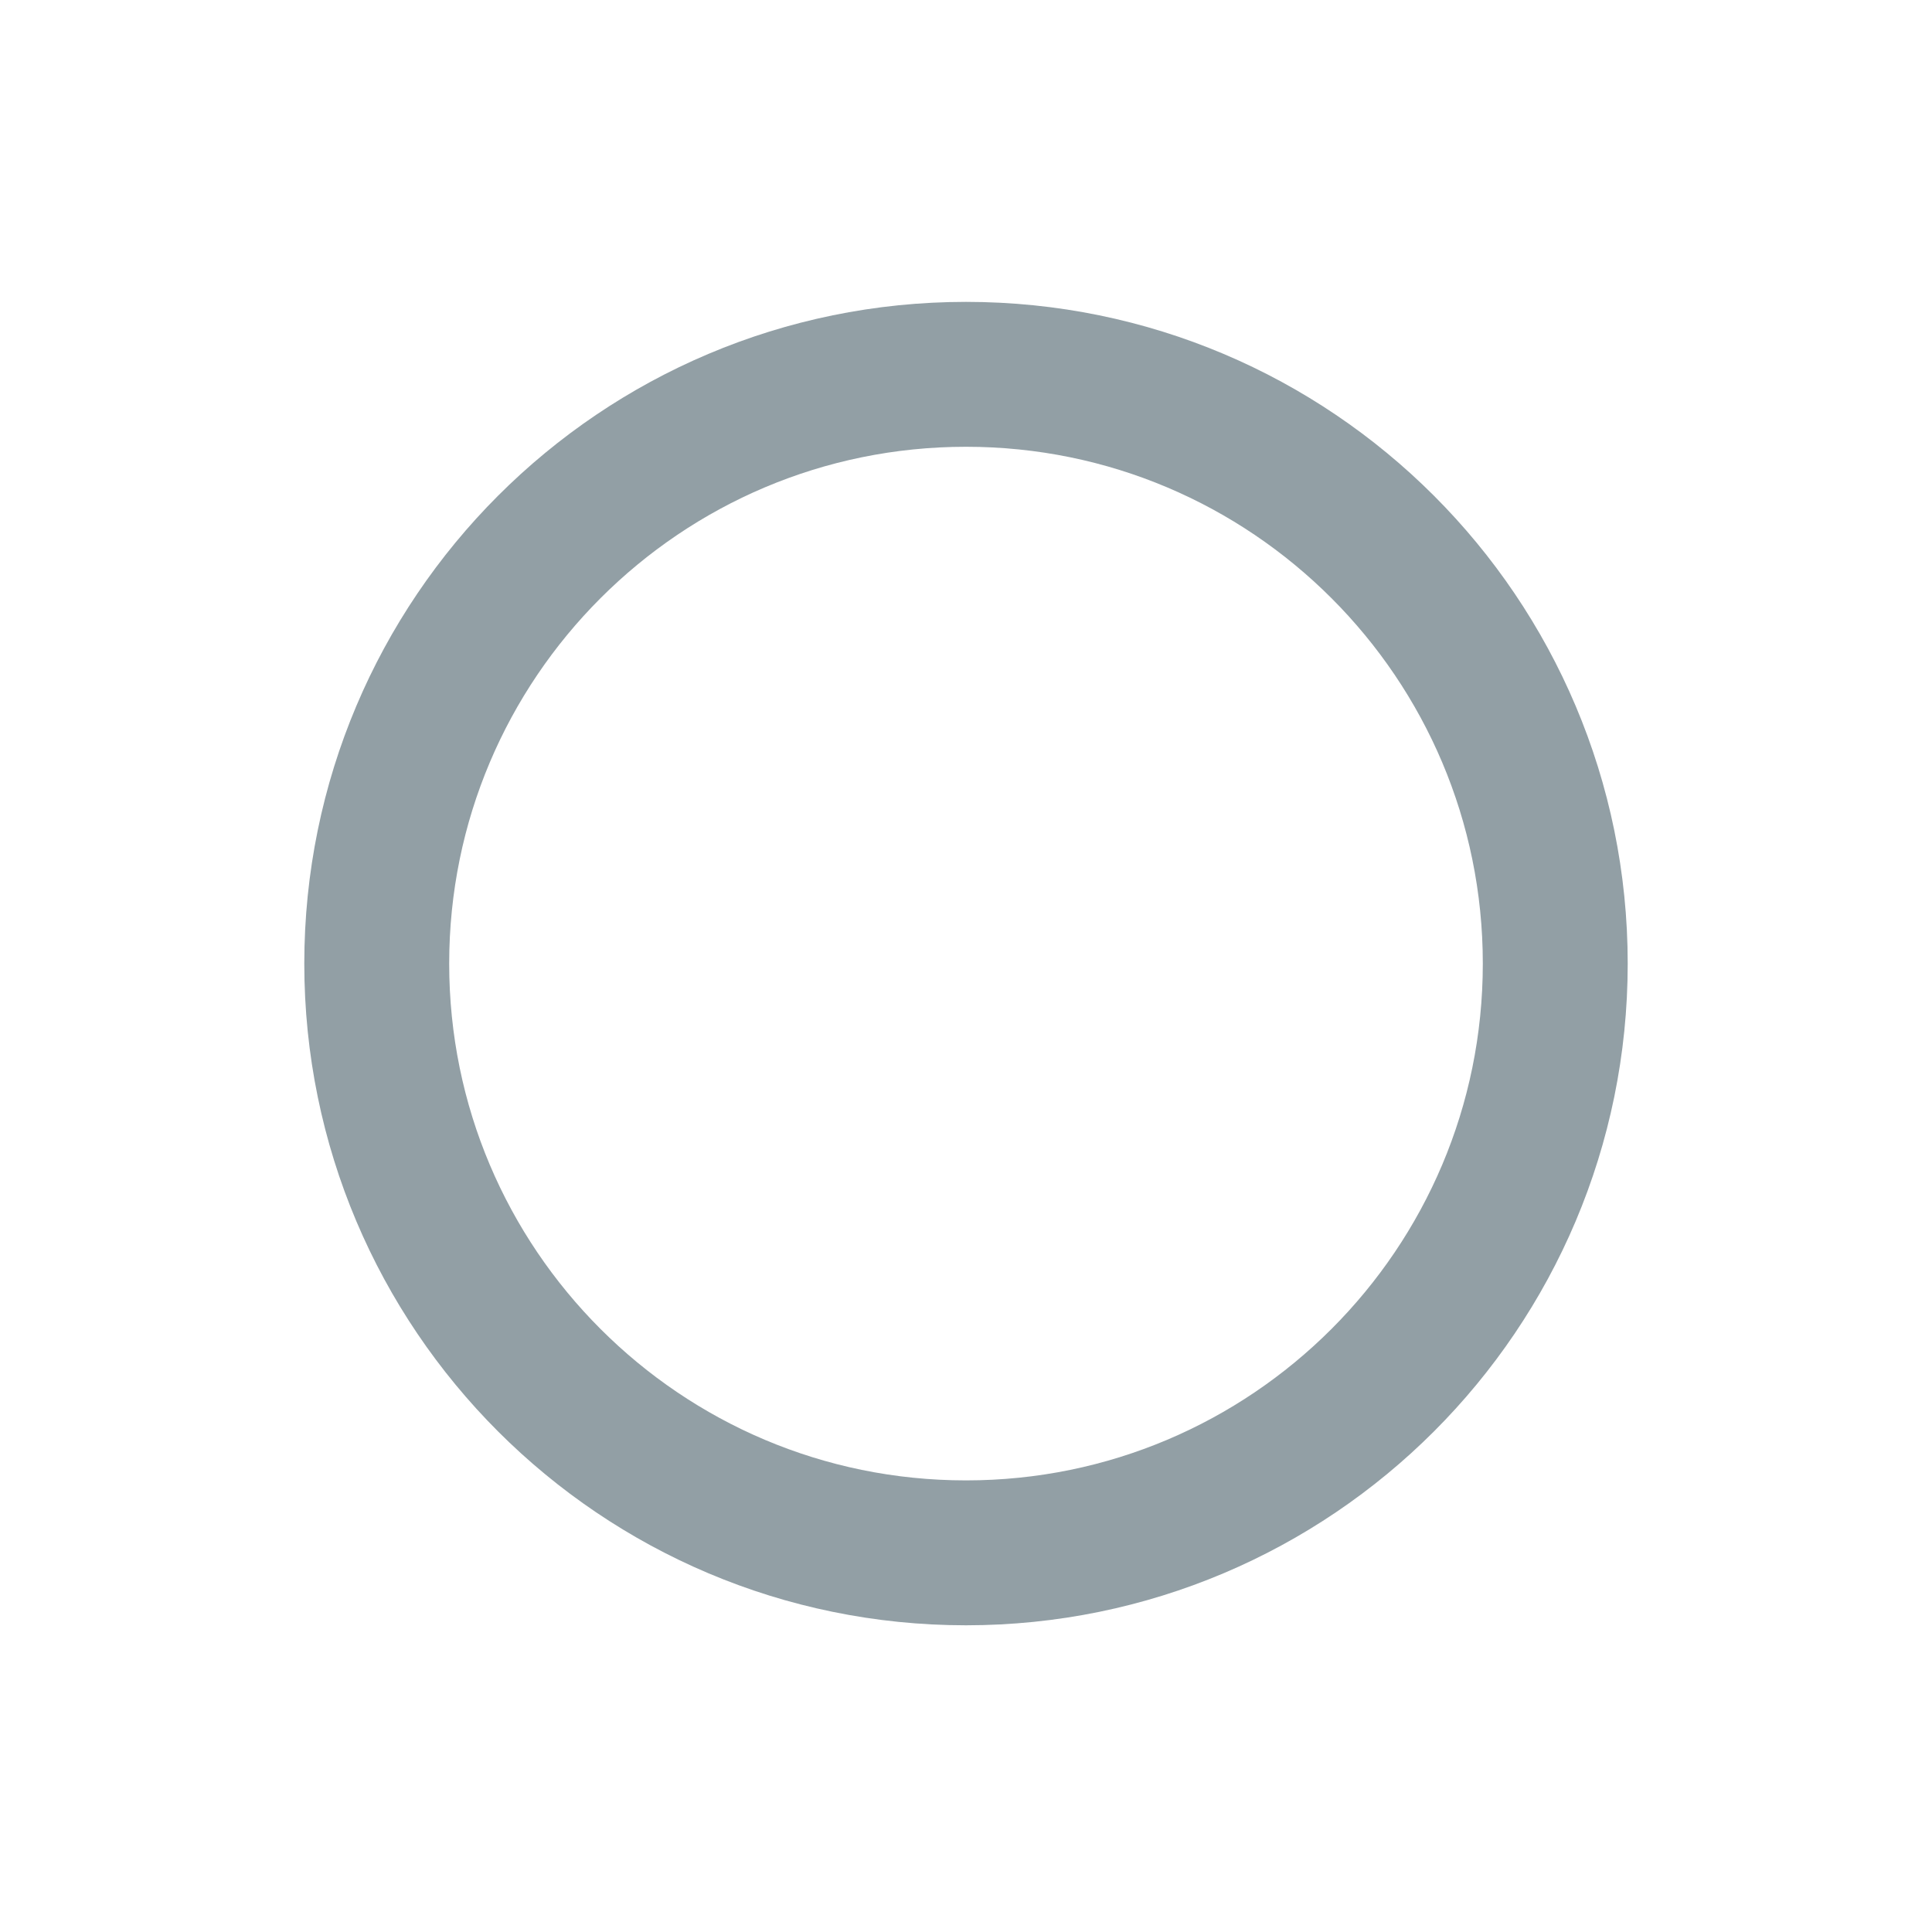
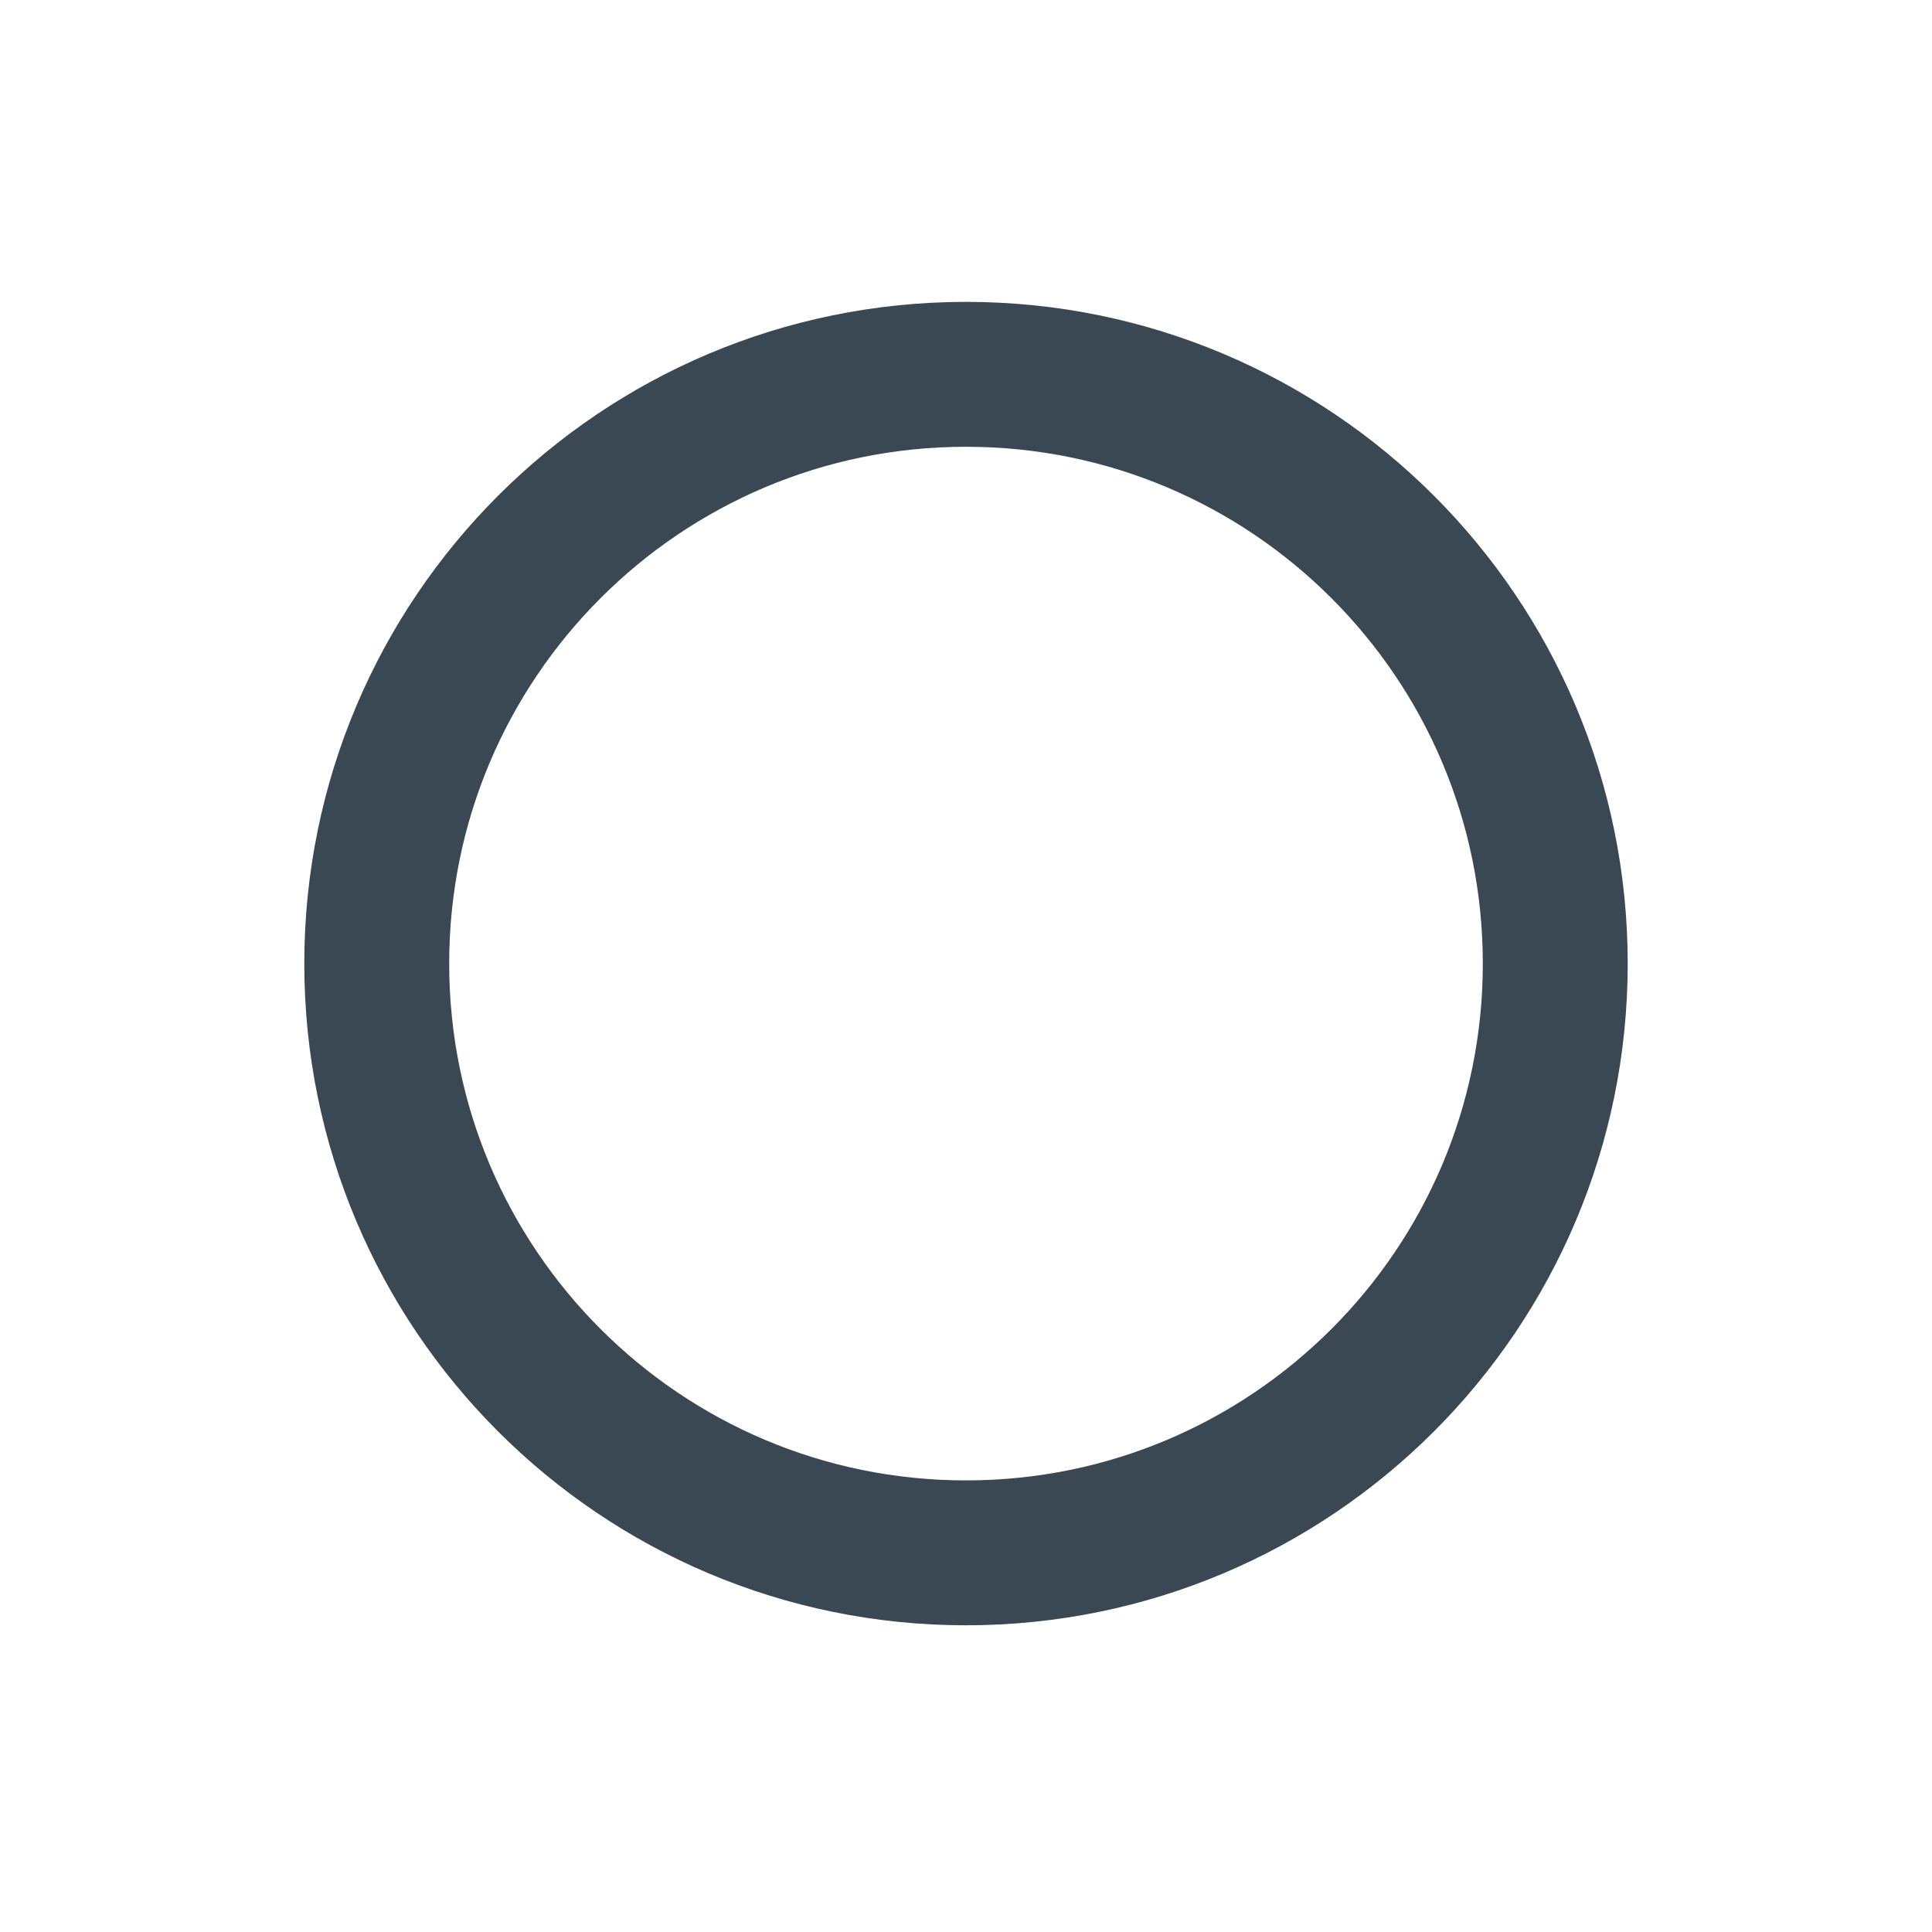
<svg xmlns="http://www.w3.org/2000/svg" viewBox="0 0 200 200">
  <defs>
    <style>
      .a {
        fill: none;
-         stroke: #929fa5;
+         stroke: #3a4854;
        stroke-miterlimit: 10;
        stroke-width: 15px;
      }
    </style>
  </defs>
  <circle class="a" cx="100" cy="99.75" r="61" />
</svg>
